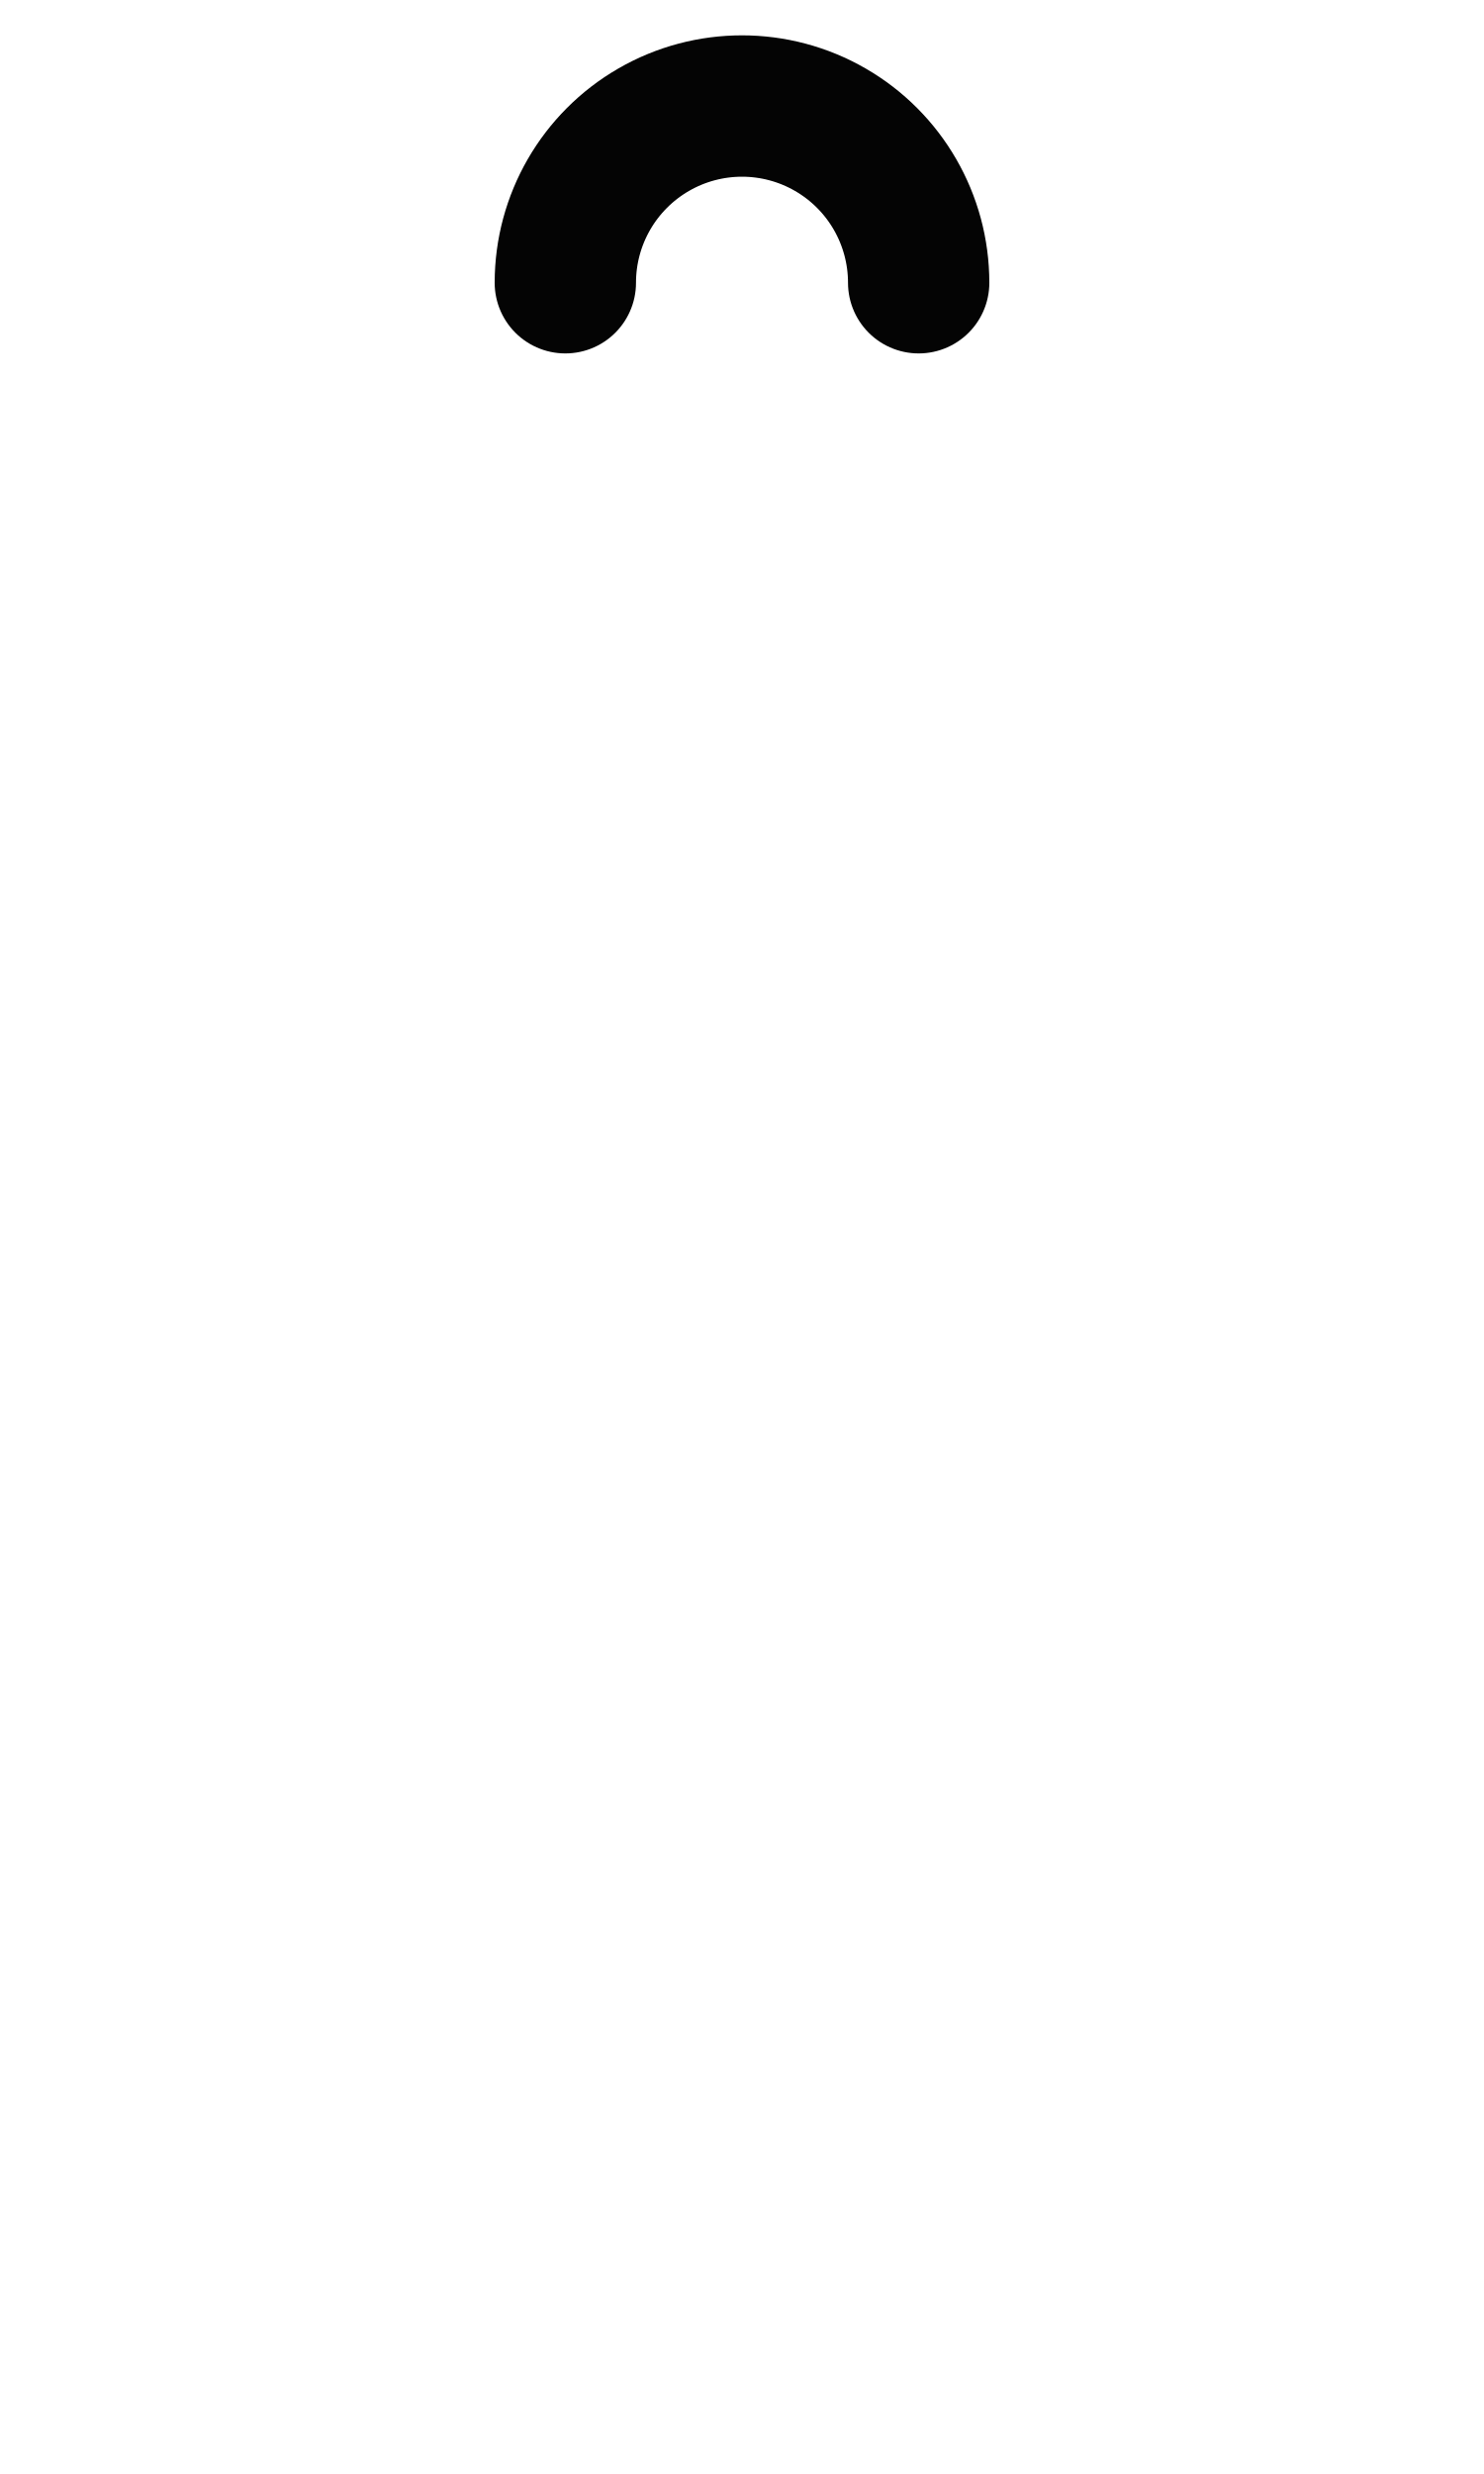
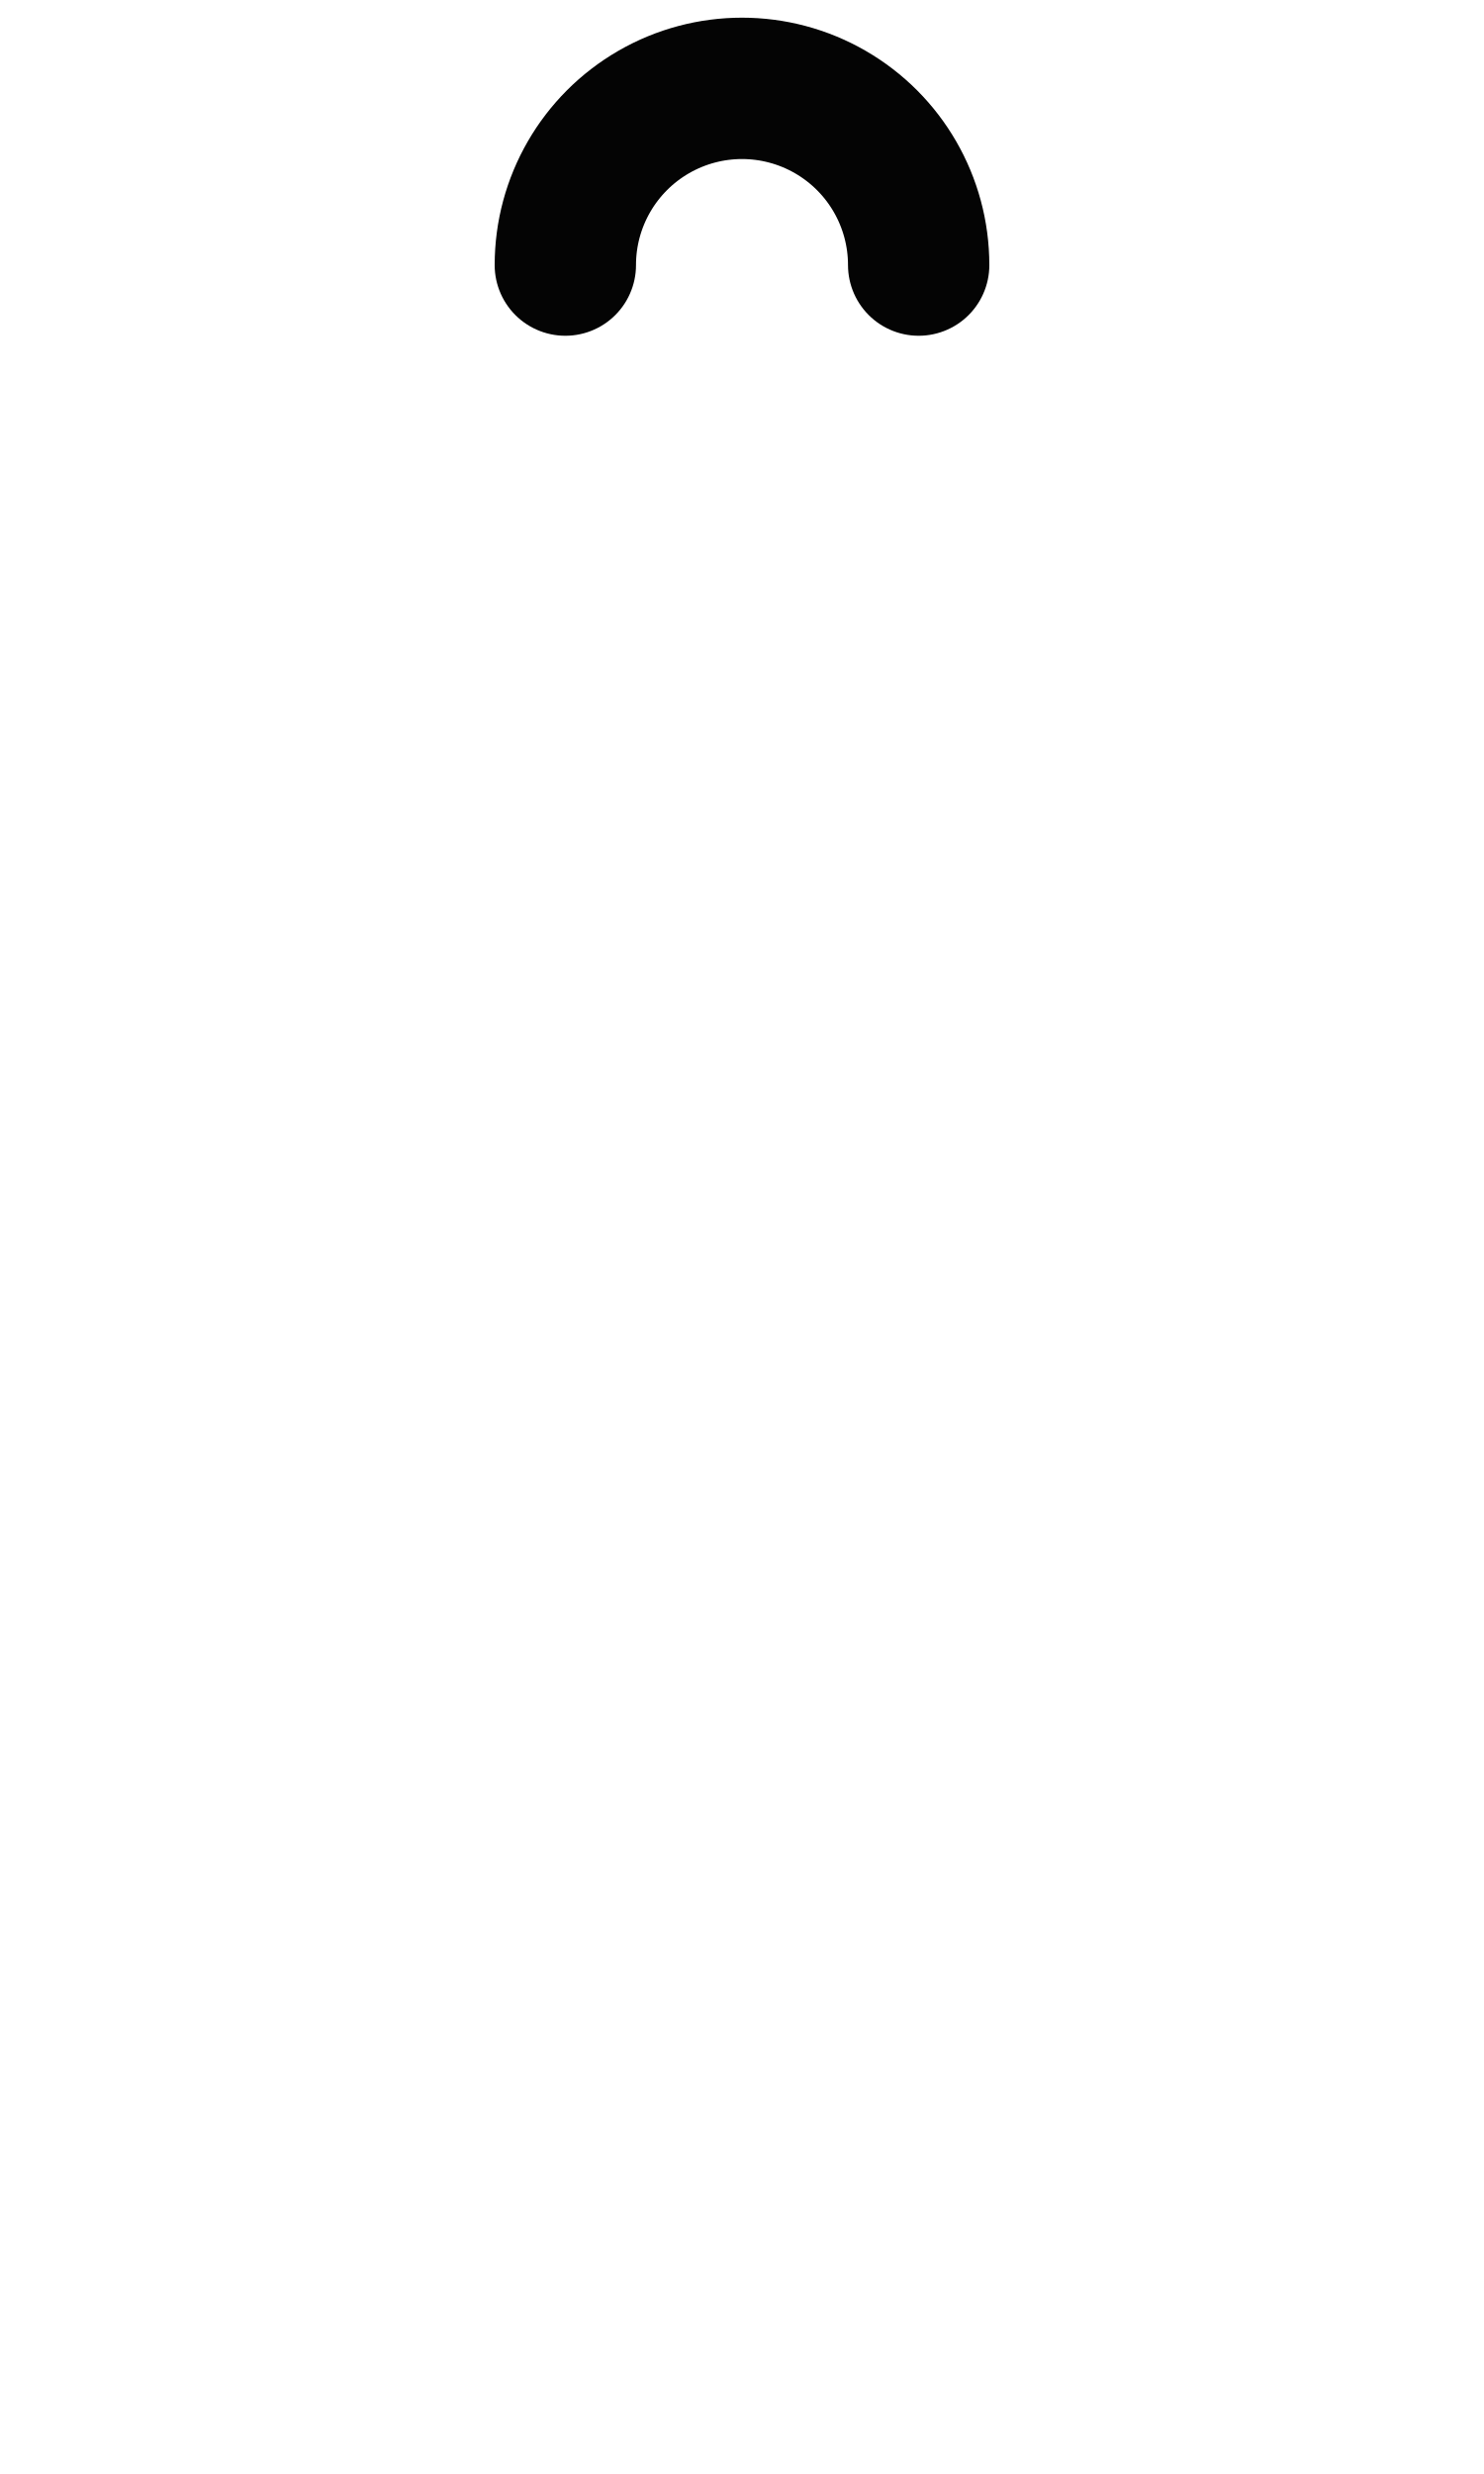
<svg xmlns="http://www.w3.org/2000/svg" width="1008" height="1680" viewBox="0 0 63 105" version="1.1" id="svg5" xml:space="preserve">
  <defs id="defs2" />
  <g id="layer3" style="display:inline;opacity:0.5;stroke-width:3.6;stroke-dasharray:none" transform="matrix(0.8333333,0,0,0.8333333,-157.9762,-173.0963)" />
  <g id="layer2" style="display:inline" />
  <g id="layer1" style="display:inline">
-     <path style="fill:none;stroke:#040404;stroke-width:6;stroke-linecap:round;stroke-linejoin:round;stroke-miterlimit:2.613;stroke-dasharray:none" id="path469" d="m 39,-12 a 7.5,7.5 0 0 1 -3.75,6.495 7.5,7.5 0 0 1 -7.5,-2e-7 A 7.5,7.5 0 0 1 24,-12" transform="scale(1,-1)" />
+     <path style="fill:none;stroke:#040404;stroke-width:6;stroke-linecap:round;stroke-linejoin:round;stroke-miterlimit:2.613;stroke-dasharray:none" id="path469" d="m 39,-11.25 a 7.5,7.5 0 0 1 -3.75,6.495 7.5,7.5 0 0 1 -7.5,-2e-7 A 7.5,7.5 0 0 1 24,-11.25" transform="scale(1,-1)" />
  </g>
</svg>
